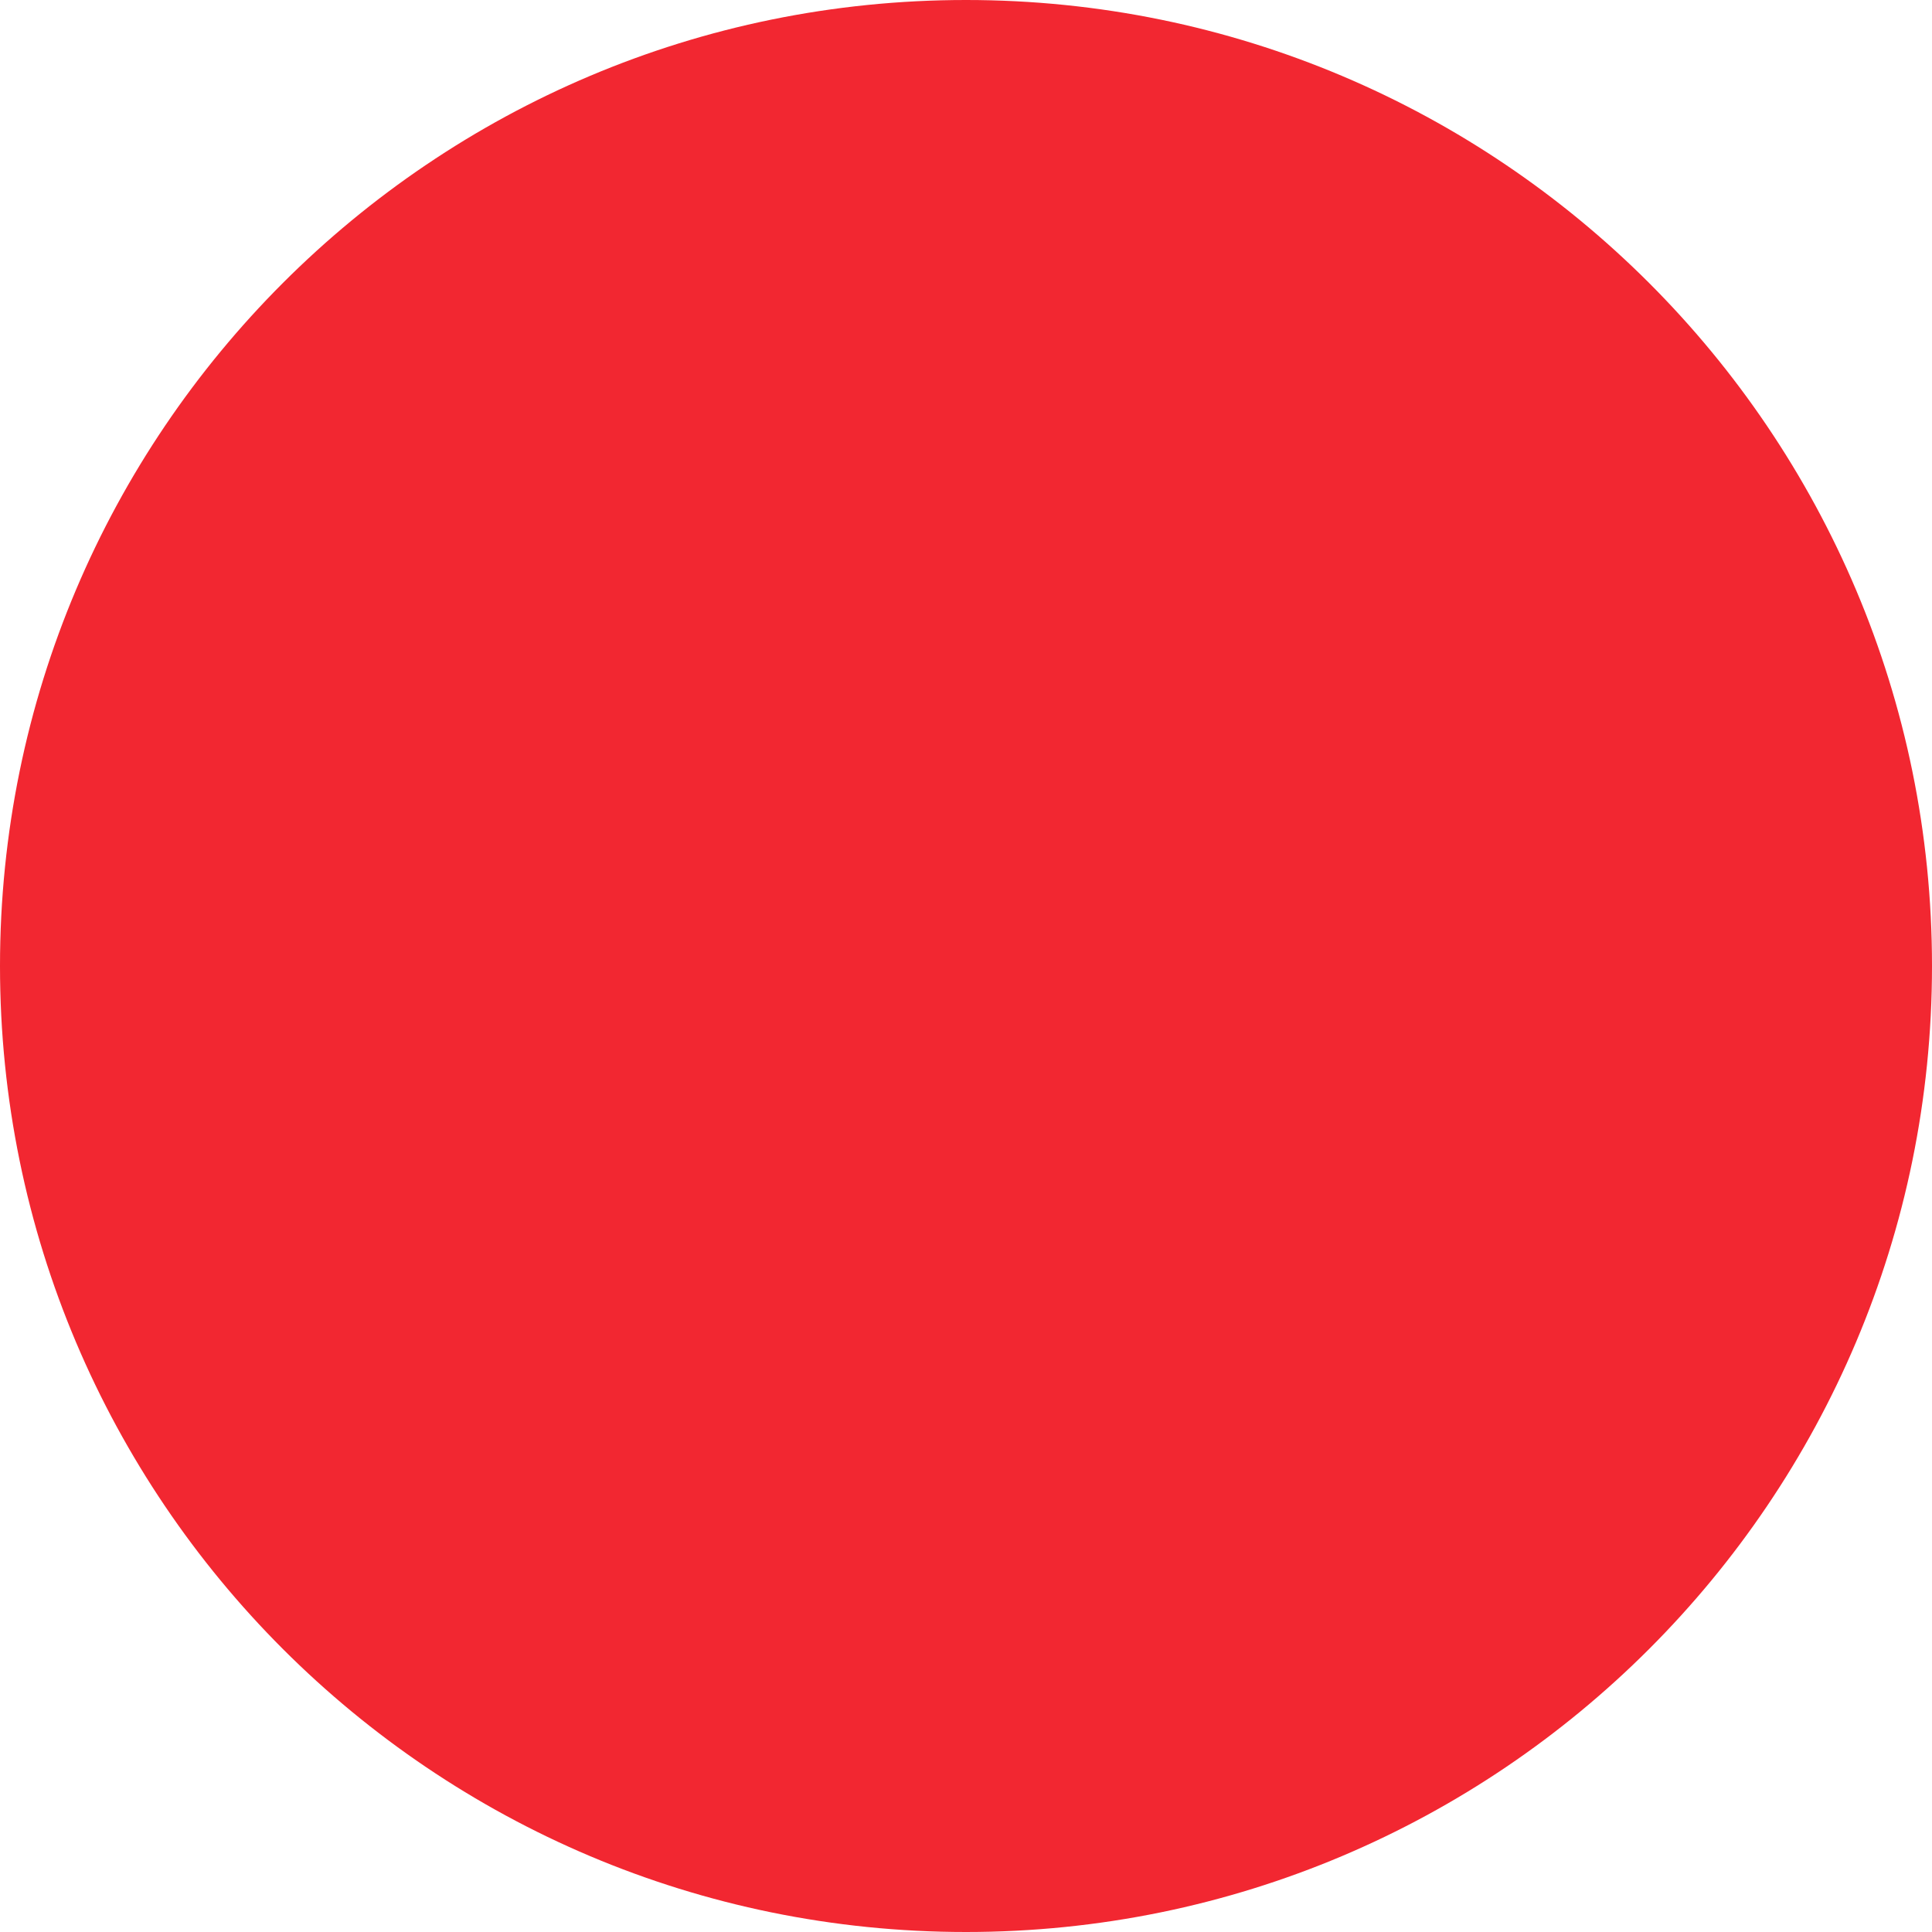
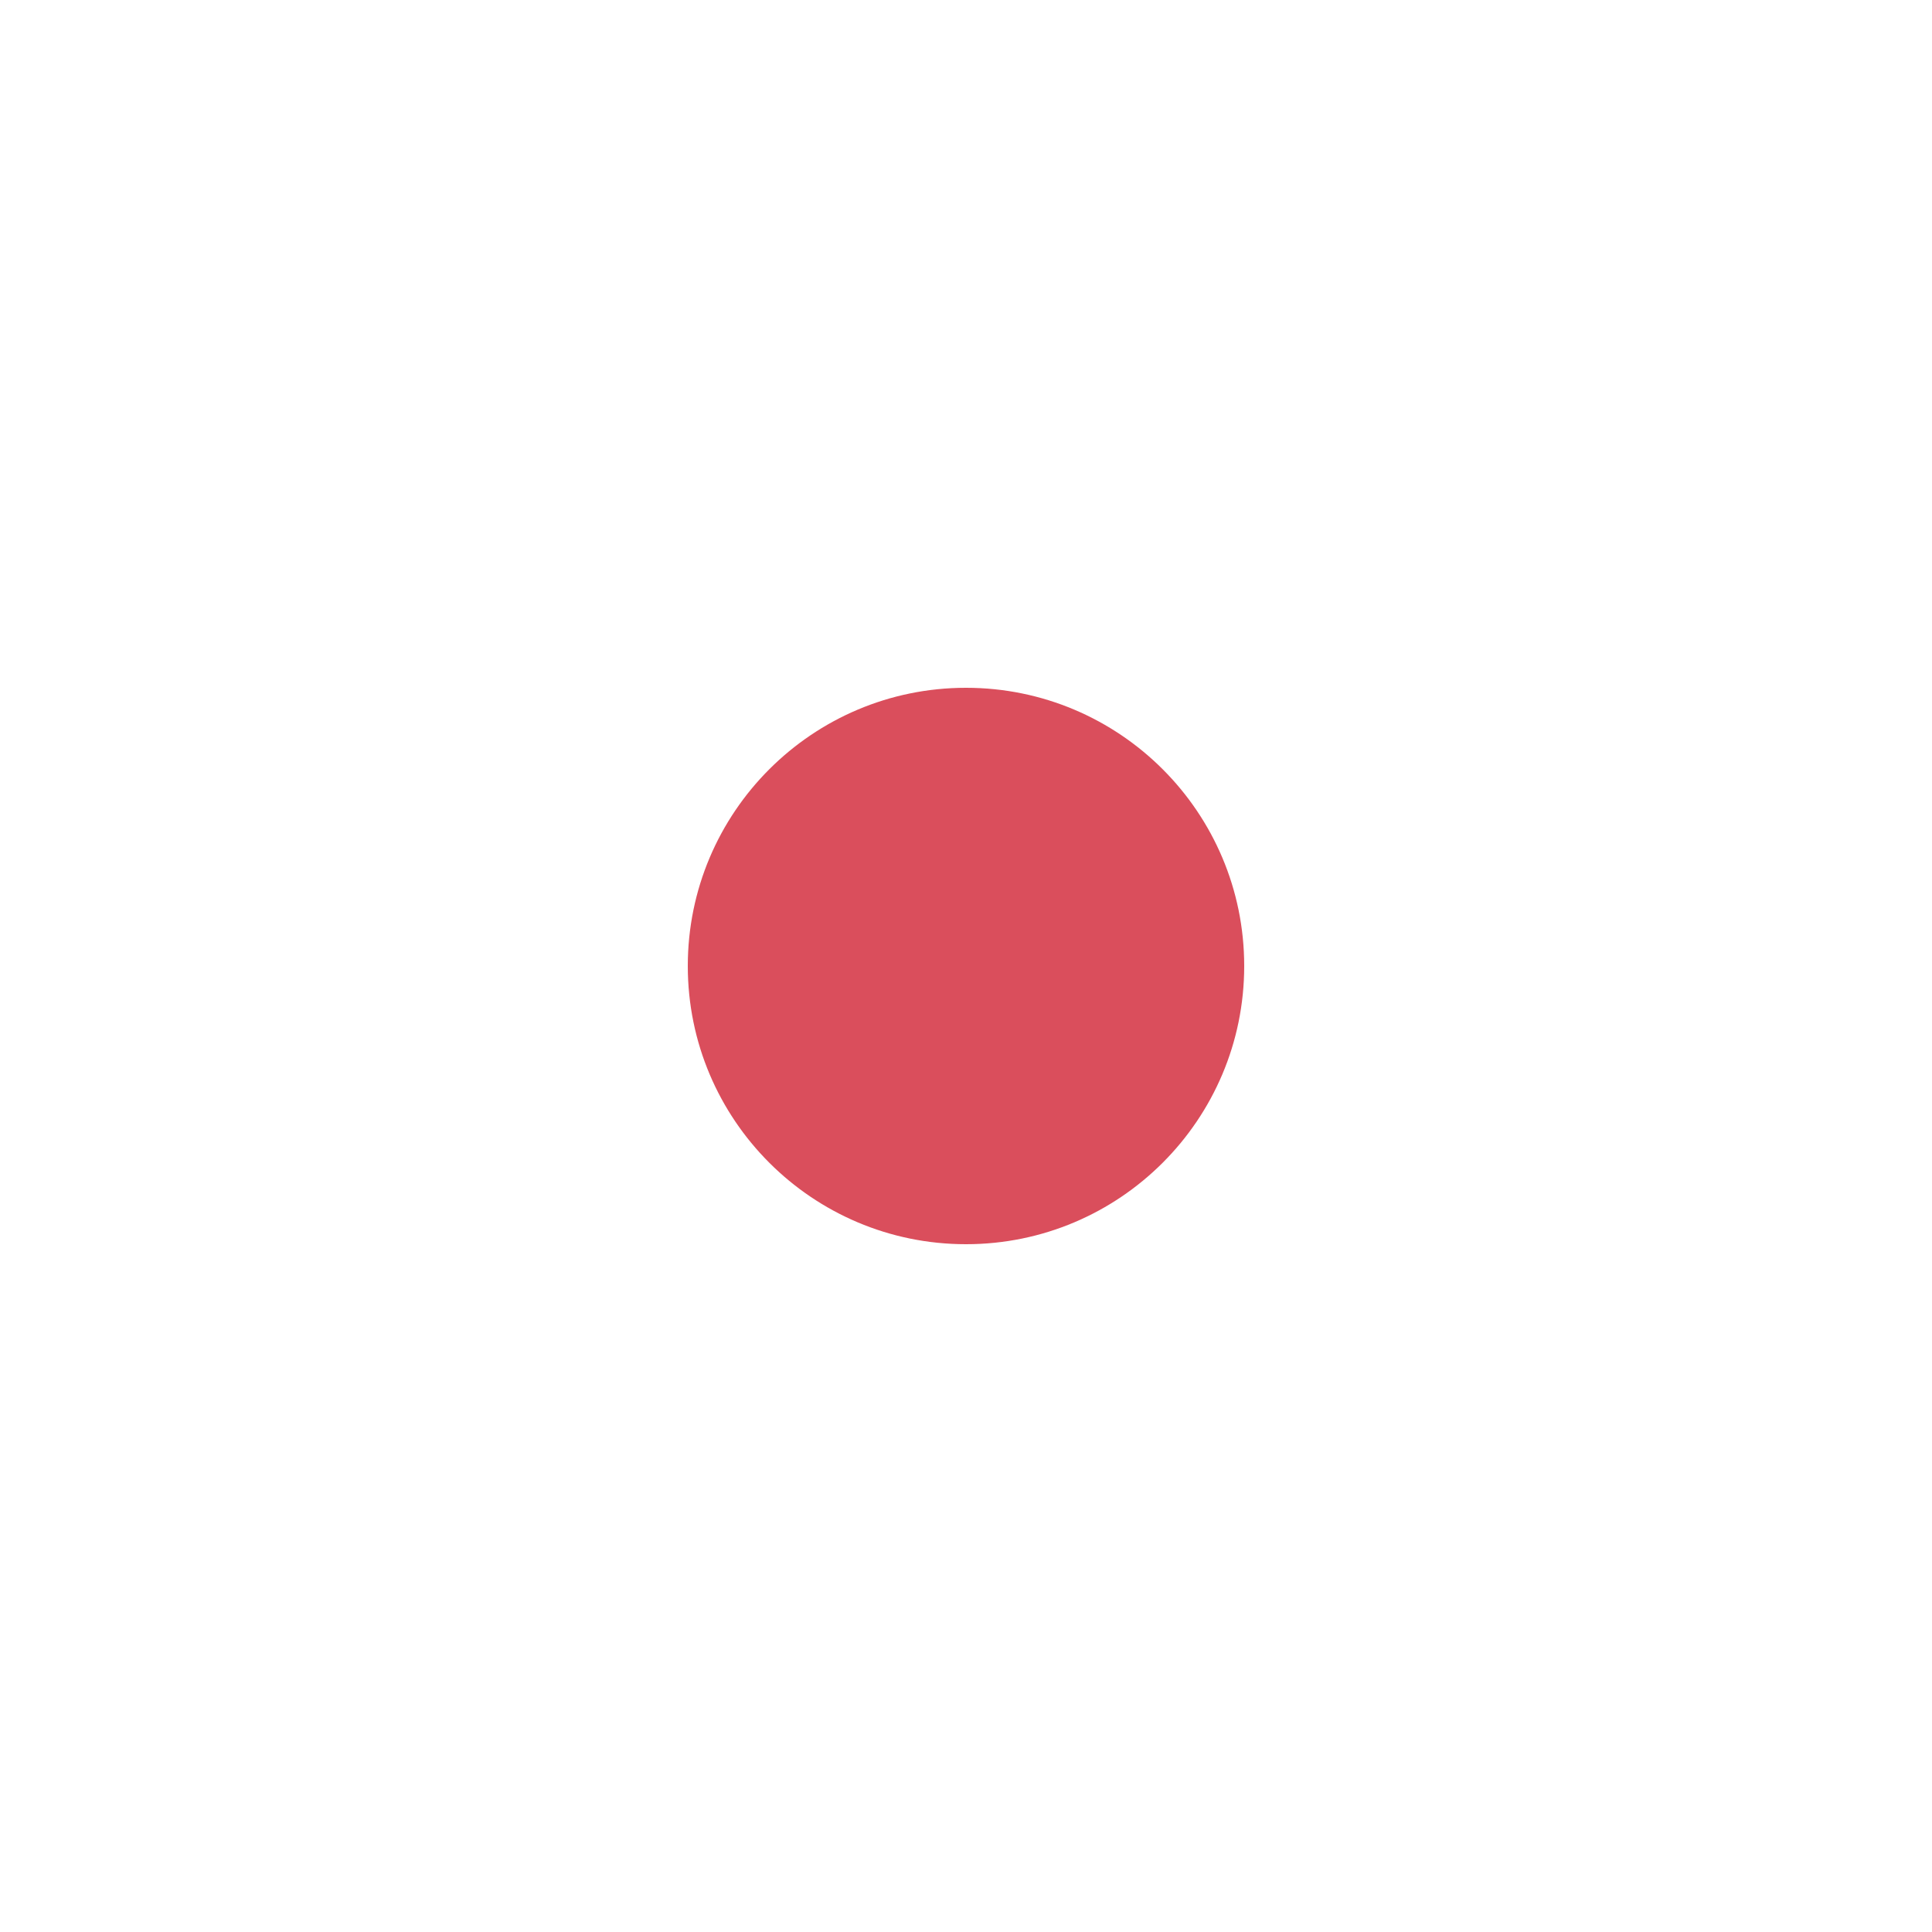
- <svg xmlns="http://www.w3.org/2000/svg" id="Layer_1" data-name="Layer 1" width="25" height="25" viewBox="0 0 25 25">
-   <defs>
-     <style>
-       .cls-1 {
-         fill: #f22731;
-       }
-     </style>
-   </defs>
-   <circle class="cls-1" cx="12.5" cy="12.5" r="12.5" />
+ <svg xmlns="http://www.w3.org/2000/svg" version="1.1" id="Layer_1" x="0px" y="0px" viewBox="0 0 25 25" style="enable-background:new 0 0 25 25;" xml:space="preserve">
+   <style type="text/css">
+ 	.st0{opacity:0.8;fill:#D12233;}
+ </style>
+   <circle class="st0" cx="12.5" cy="12.5" r="3.6" />
</svg>
